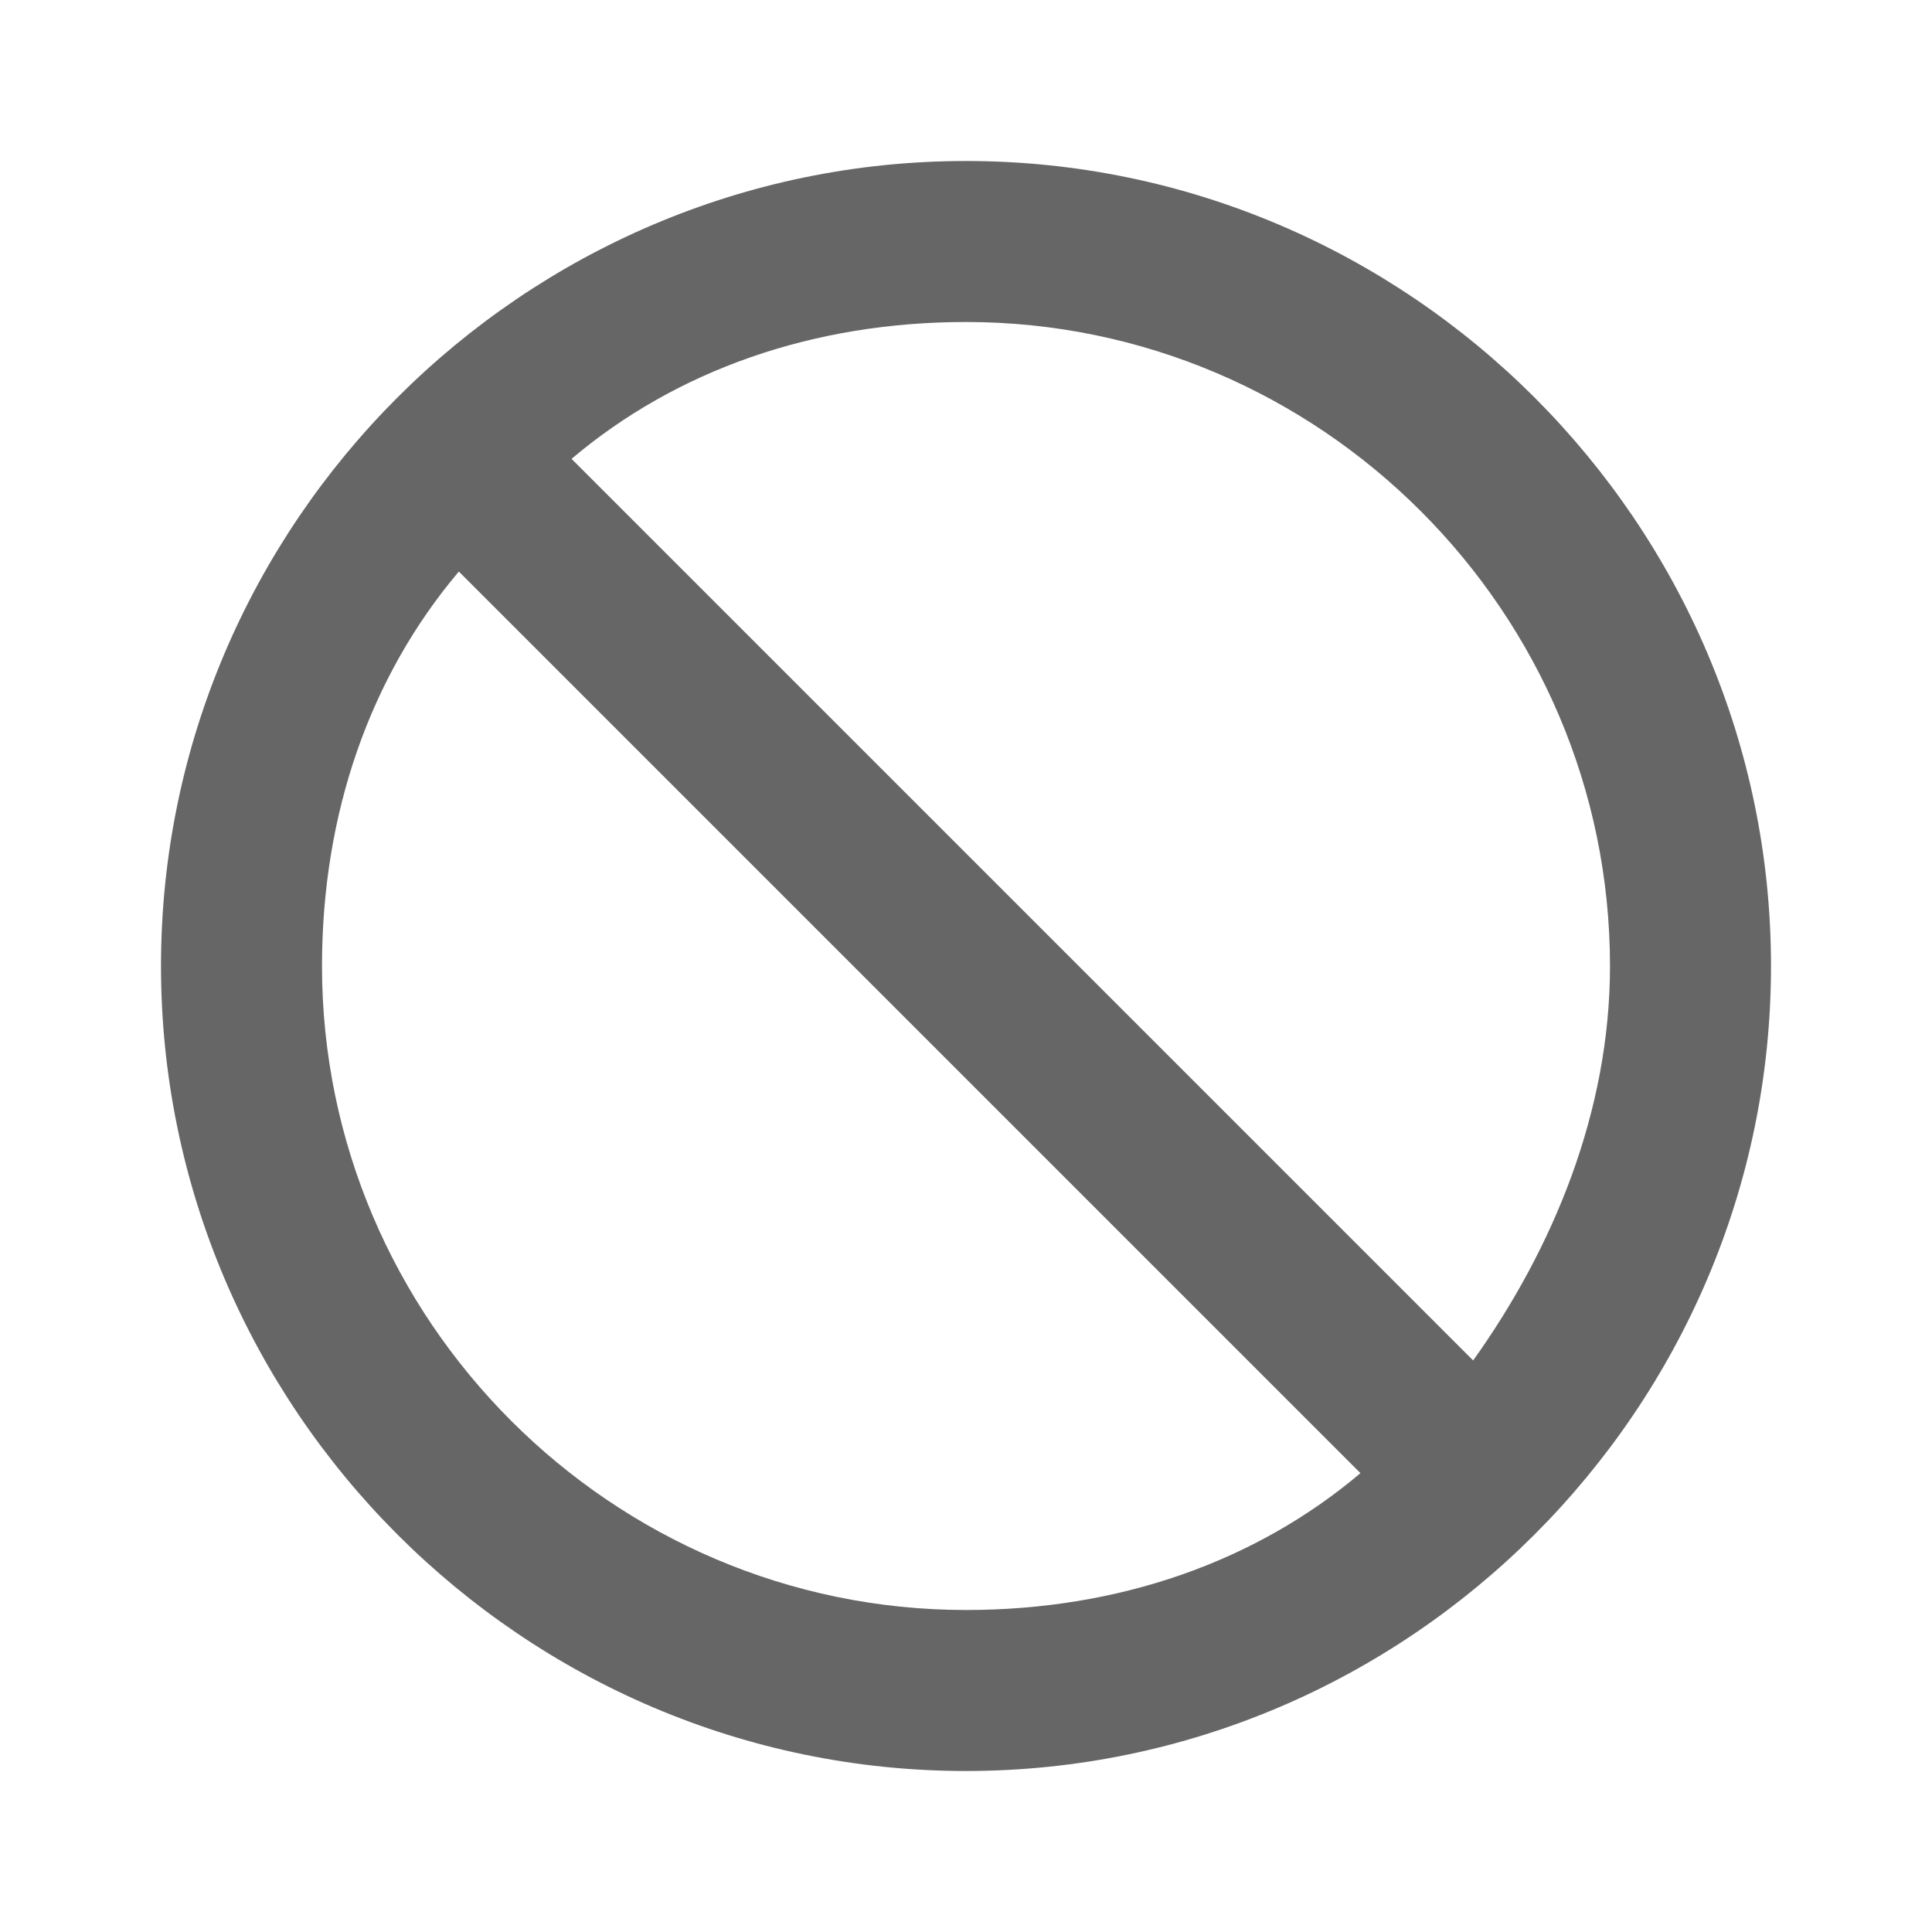
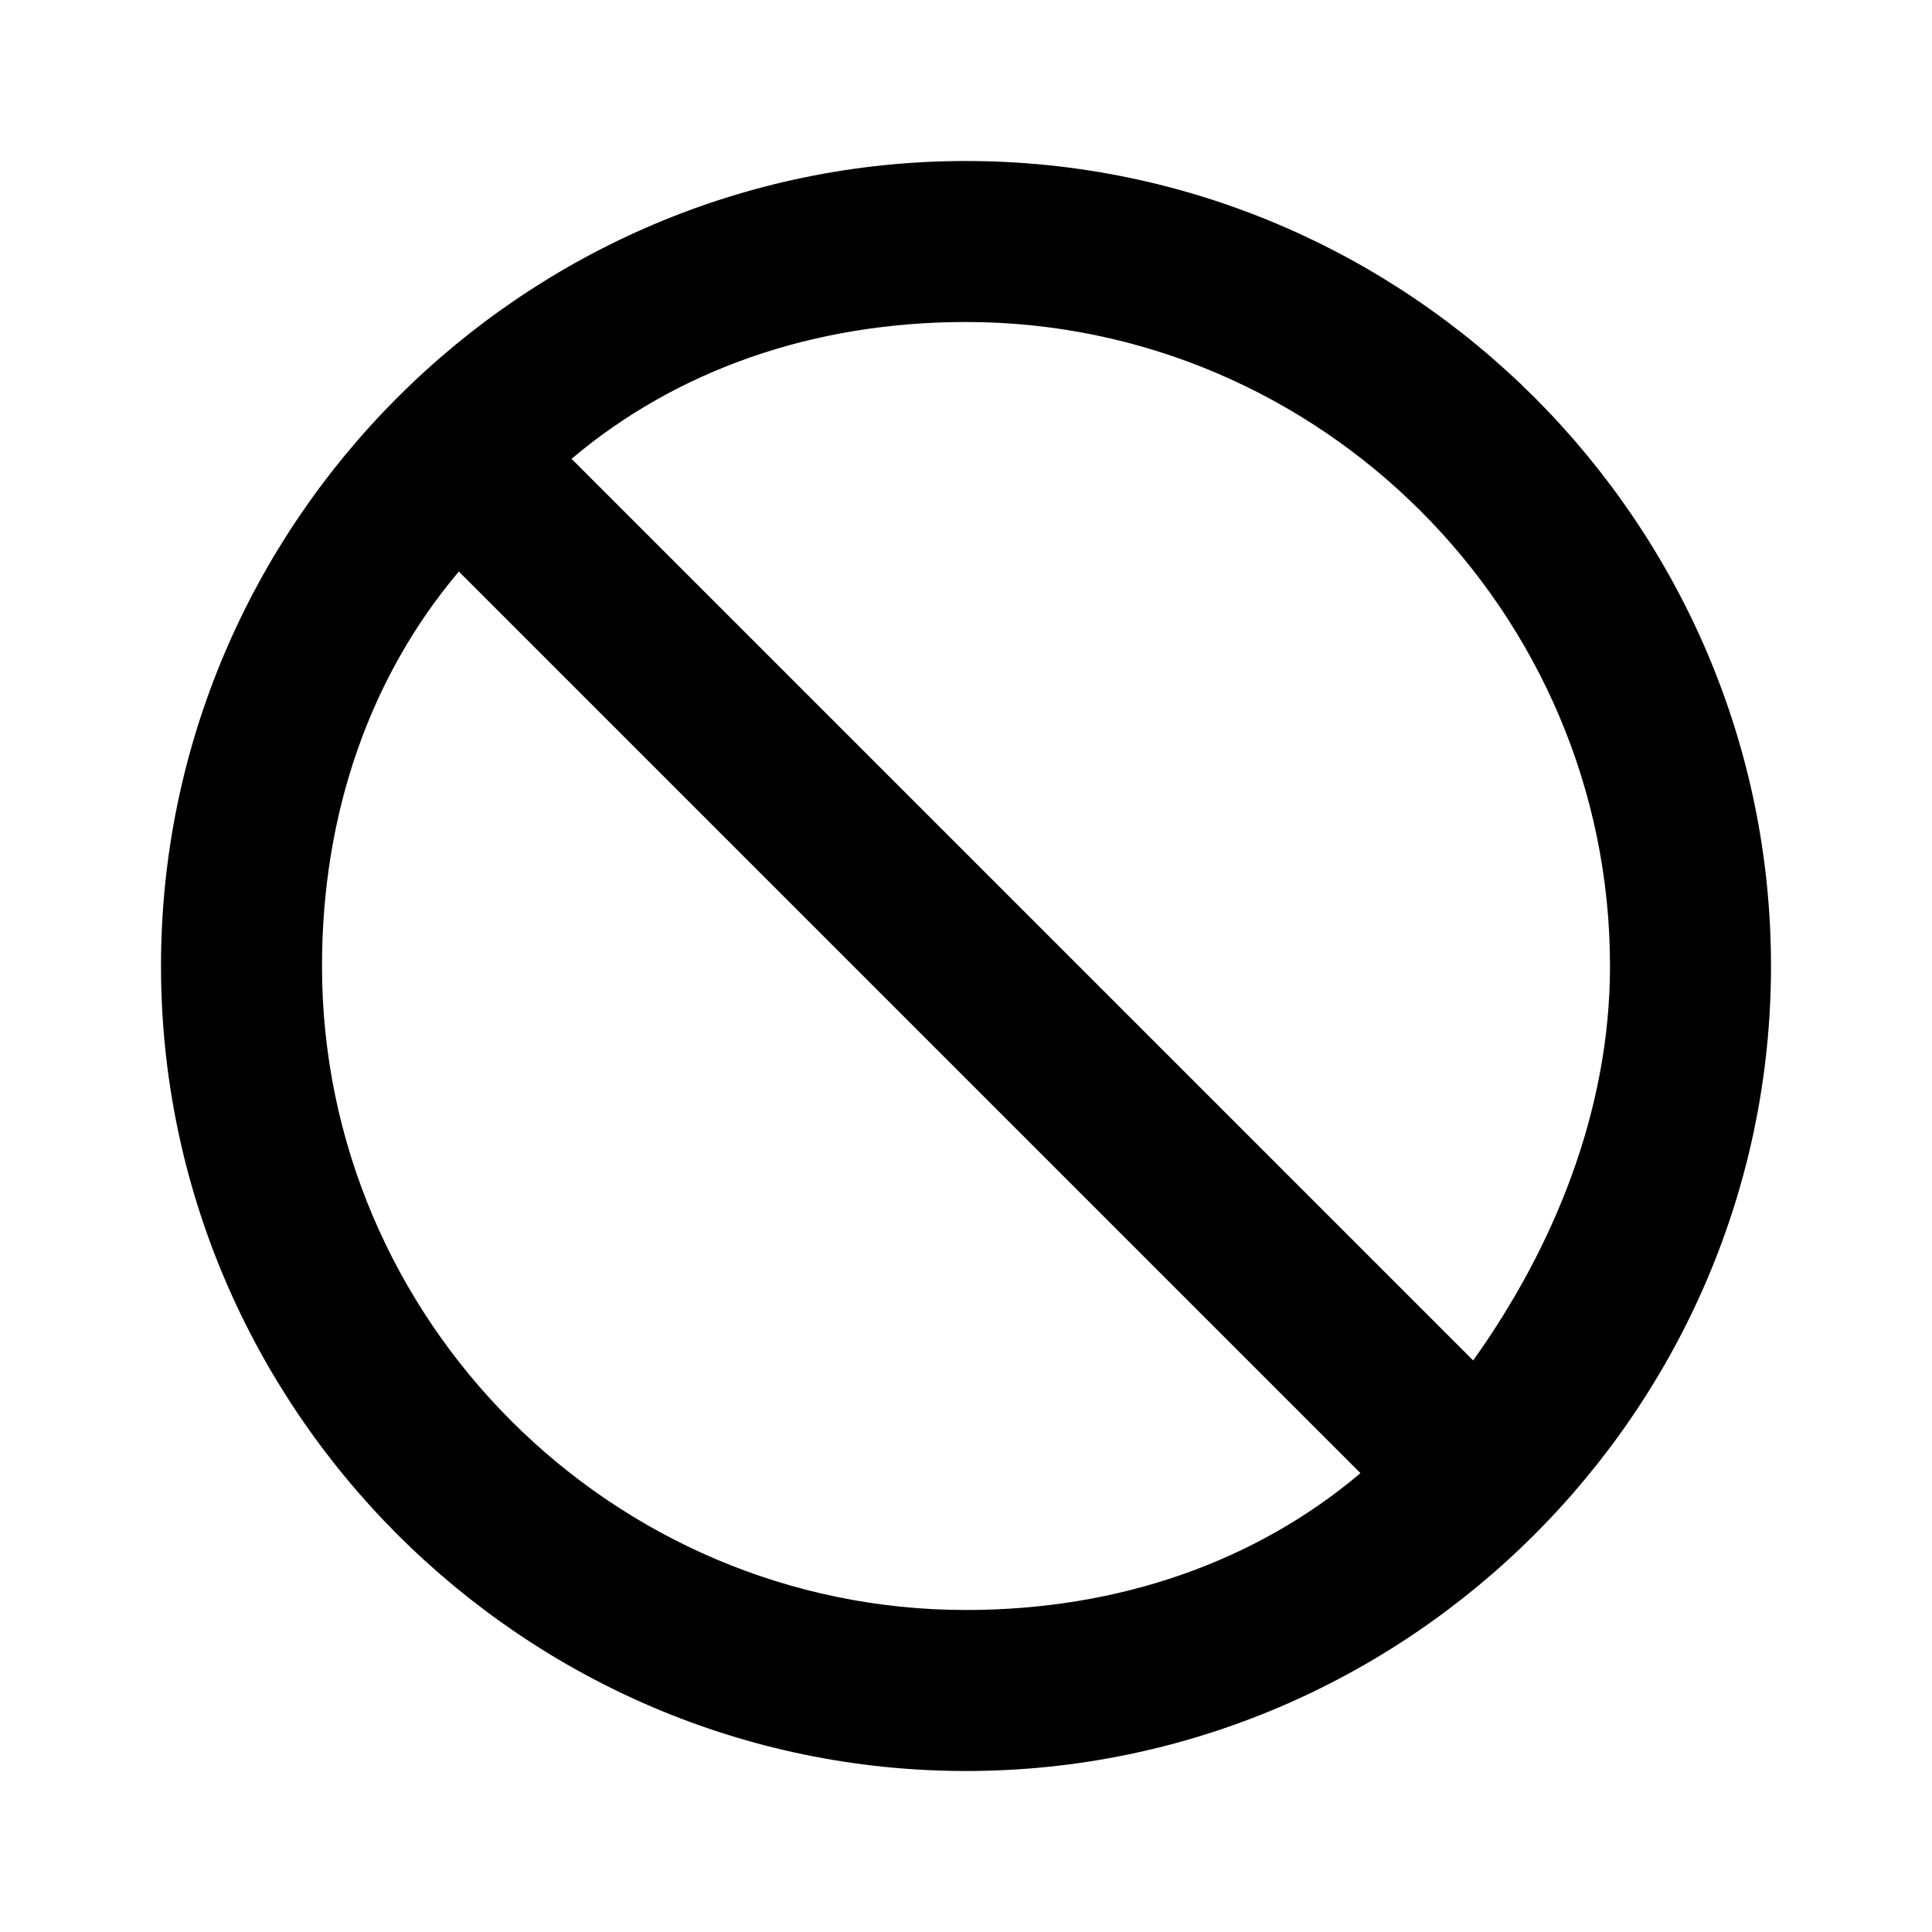
<svg xmlns="http://www.w3.org/2000/svg" width="24" height="24" viewBox="0 0 24 24" fill="none">
-   <path d="M12 2C17.5 2 22 6.5 22 12C22 17.5 17.5 22 12 22C6.5 22 2 17.5 2 12C2 6.5 6.5 2 12 2ZM12 4C10.1 4 8.4 4.6 7.1 5.7L18.3 16.9C19.3 15.5 20 13.8 20 12C20 7.6 16.4 4 12 4ZM16.9 18.3L5.7 7.1C4.6 8.4 4 10.1 4 12C4 16.4 7.6 20 12 20C13.9 20 15.6 19.4 16.9 18.3Z" fill="black" fill-opacity="0.6" />
+   <path d="M12 2C17.5 2 22 6.5 22 12C22 17.5 17.5 22 12 22C6.5 22 2 17.5 2 12C2 6.5 6.5 2 12 2ZM12 4C10.1 4 8.4 4.6 7.1 5.7L18.3 16.9C19.3 15.5 20 13.8 20 12C20 7.6 16.4 4 12 4ZM16.9 18.3L5.7 7.1C4.6 8.4 4 10.1 4 12C4 16.4 7.6 20 12 20C13.9 20 15.6 19.4 16.9 18.3Z" fill="black" />
</svg>
